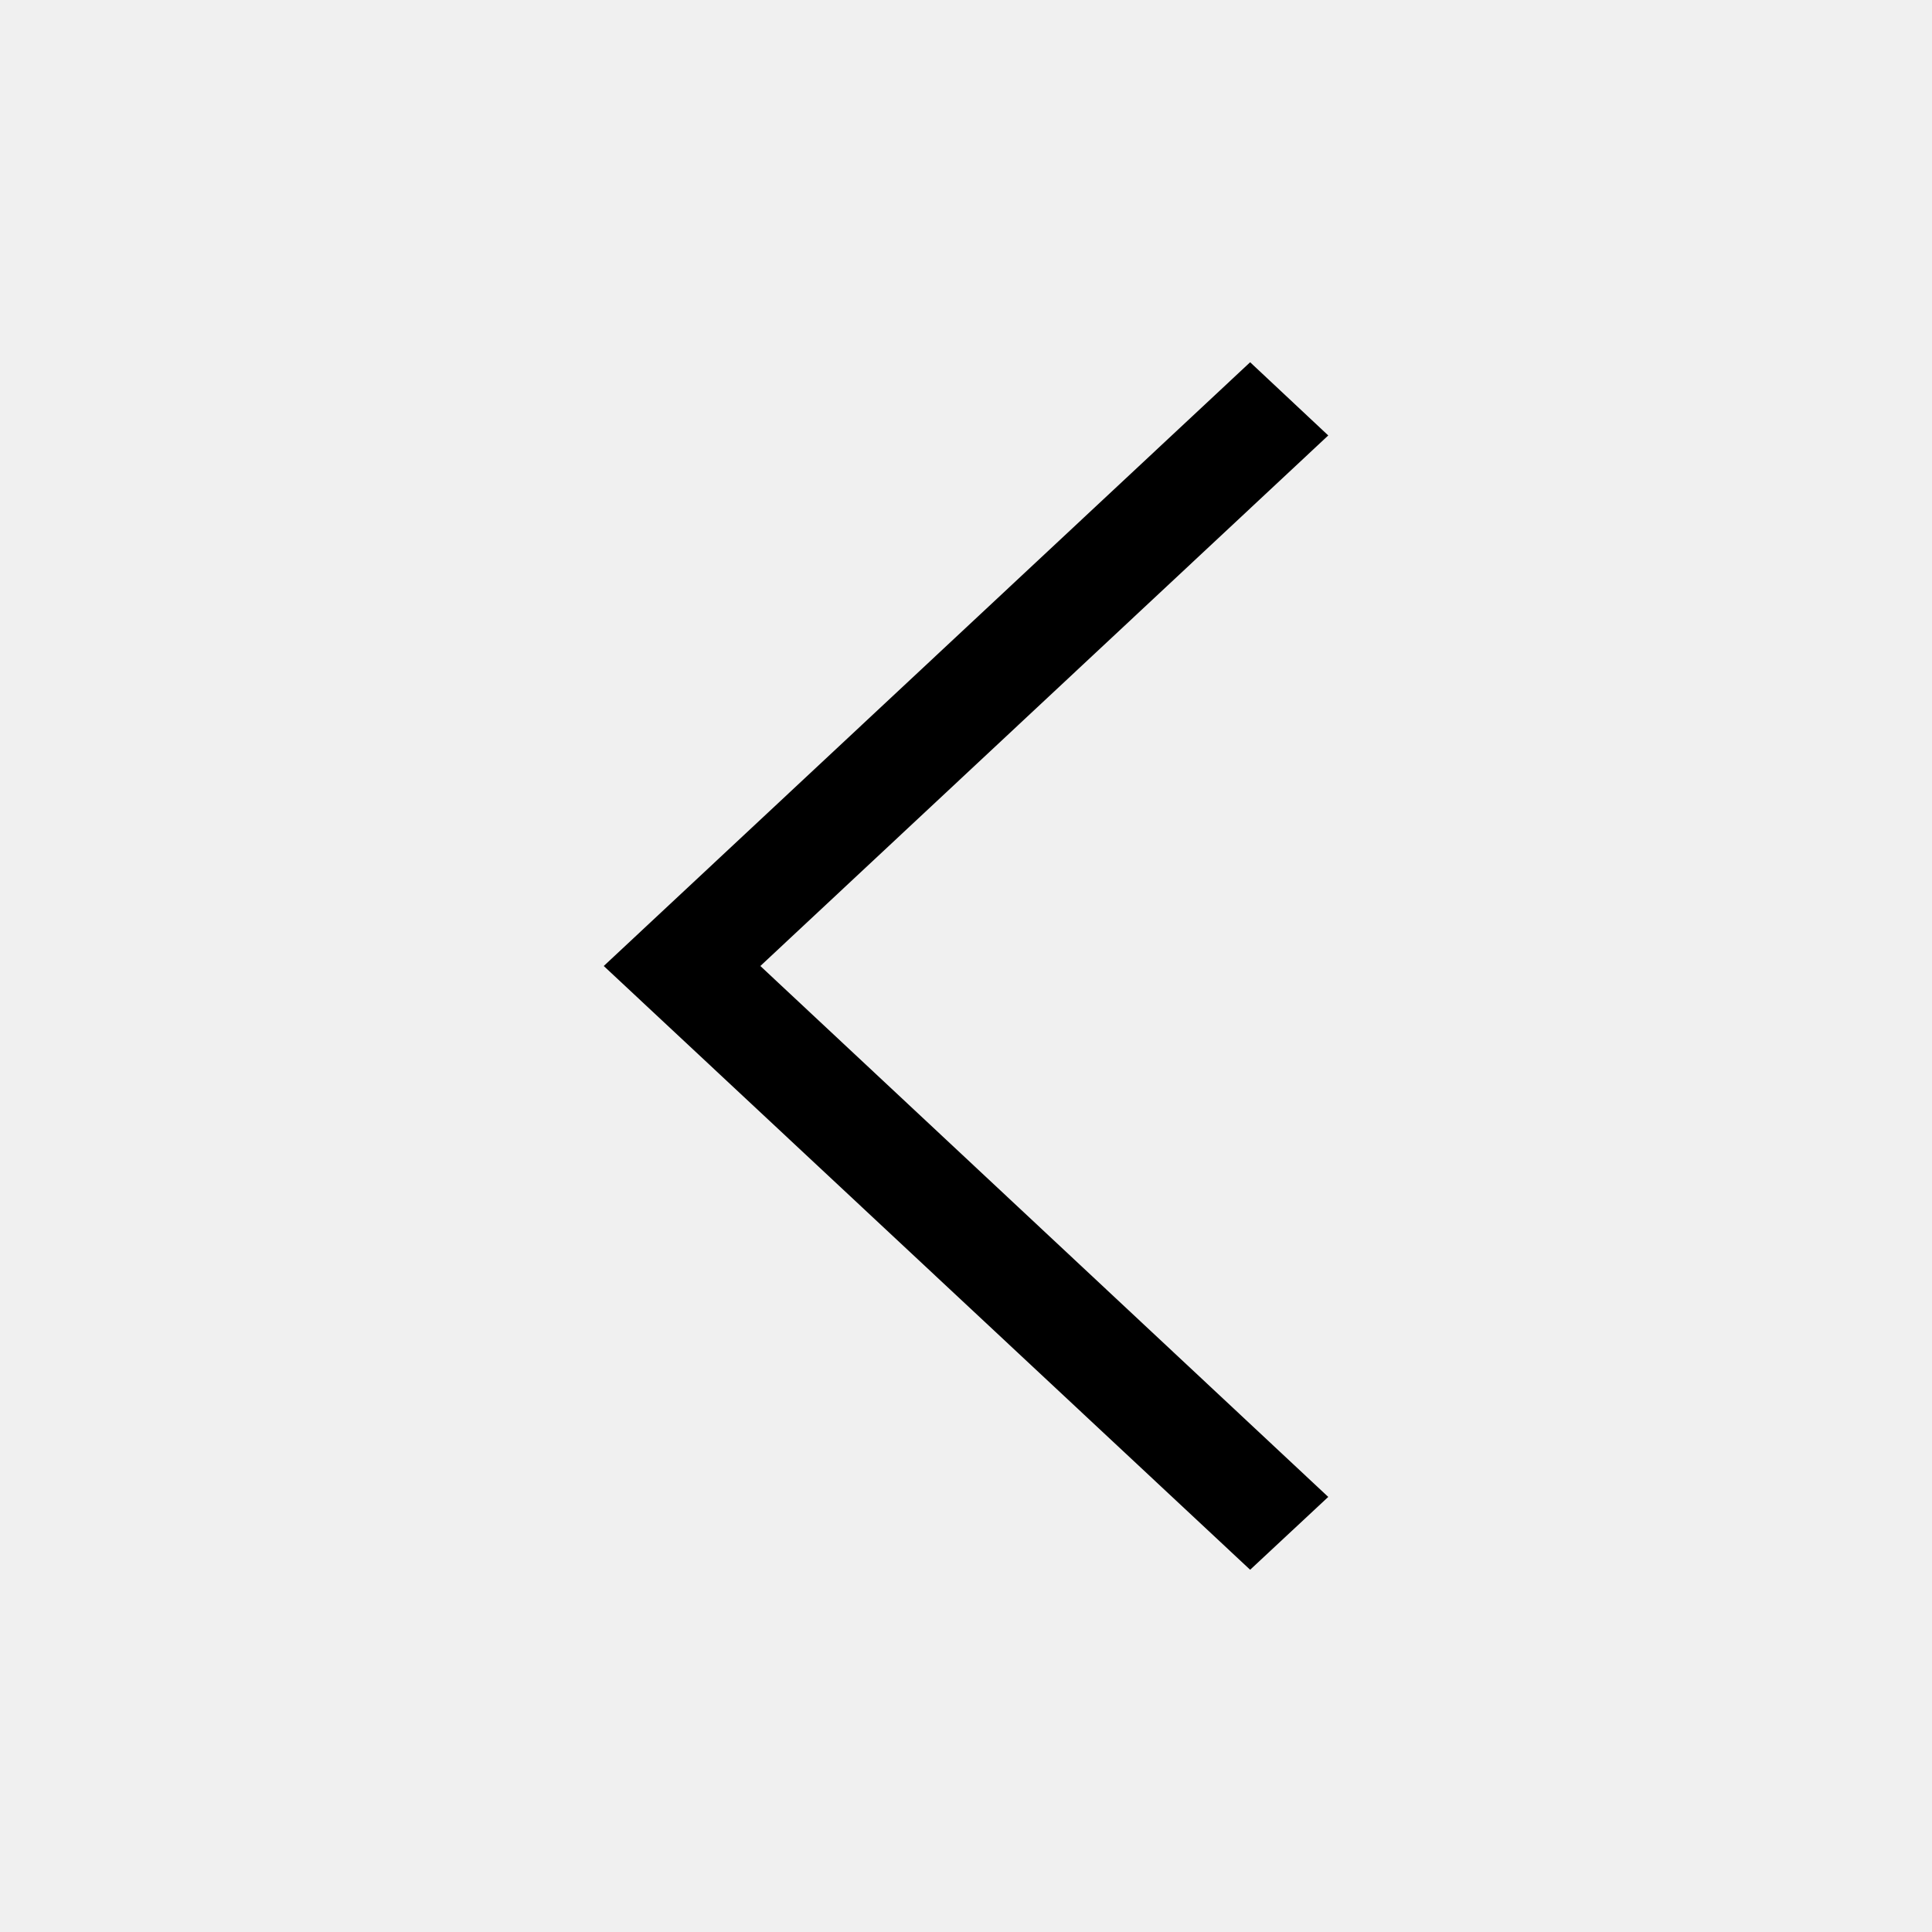
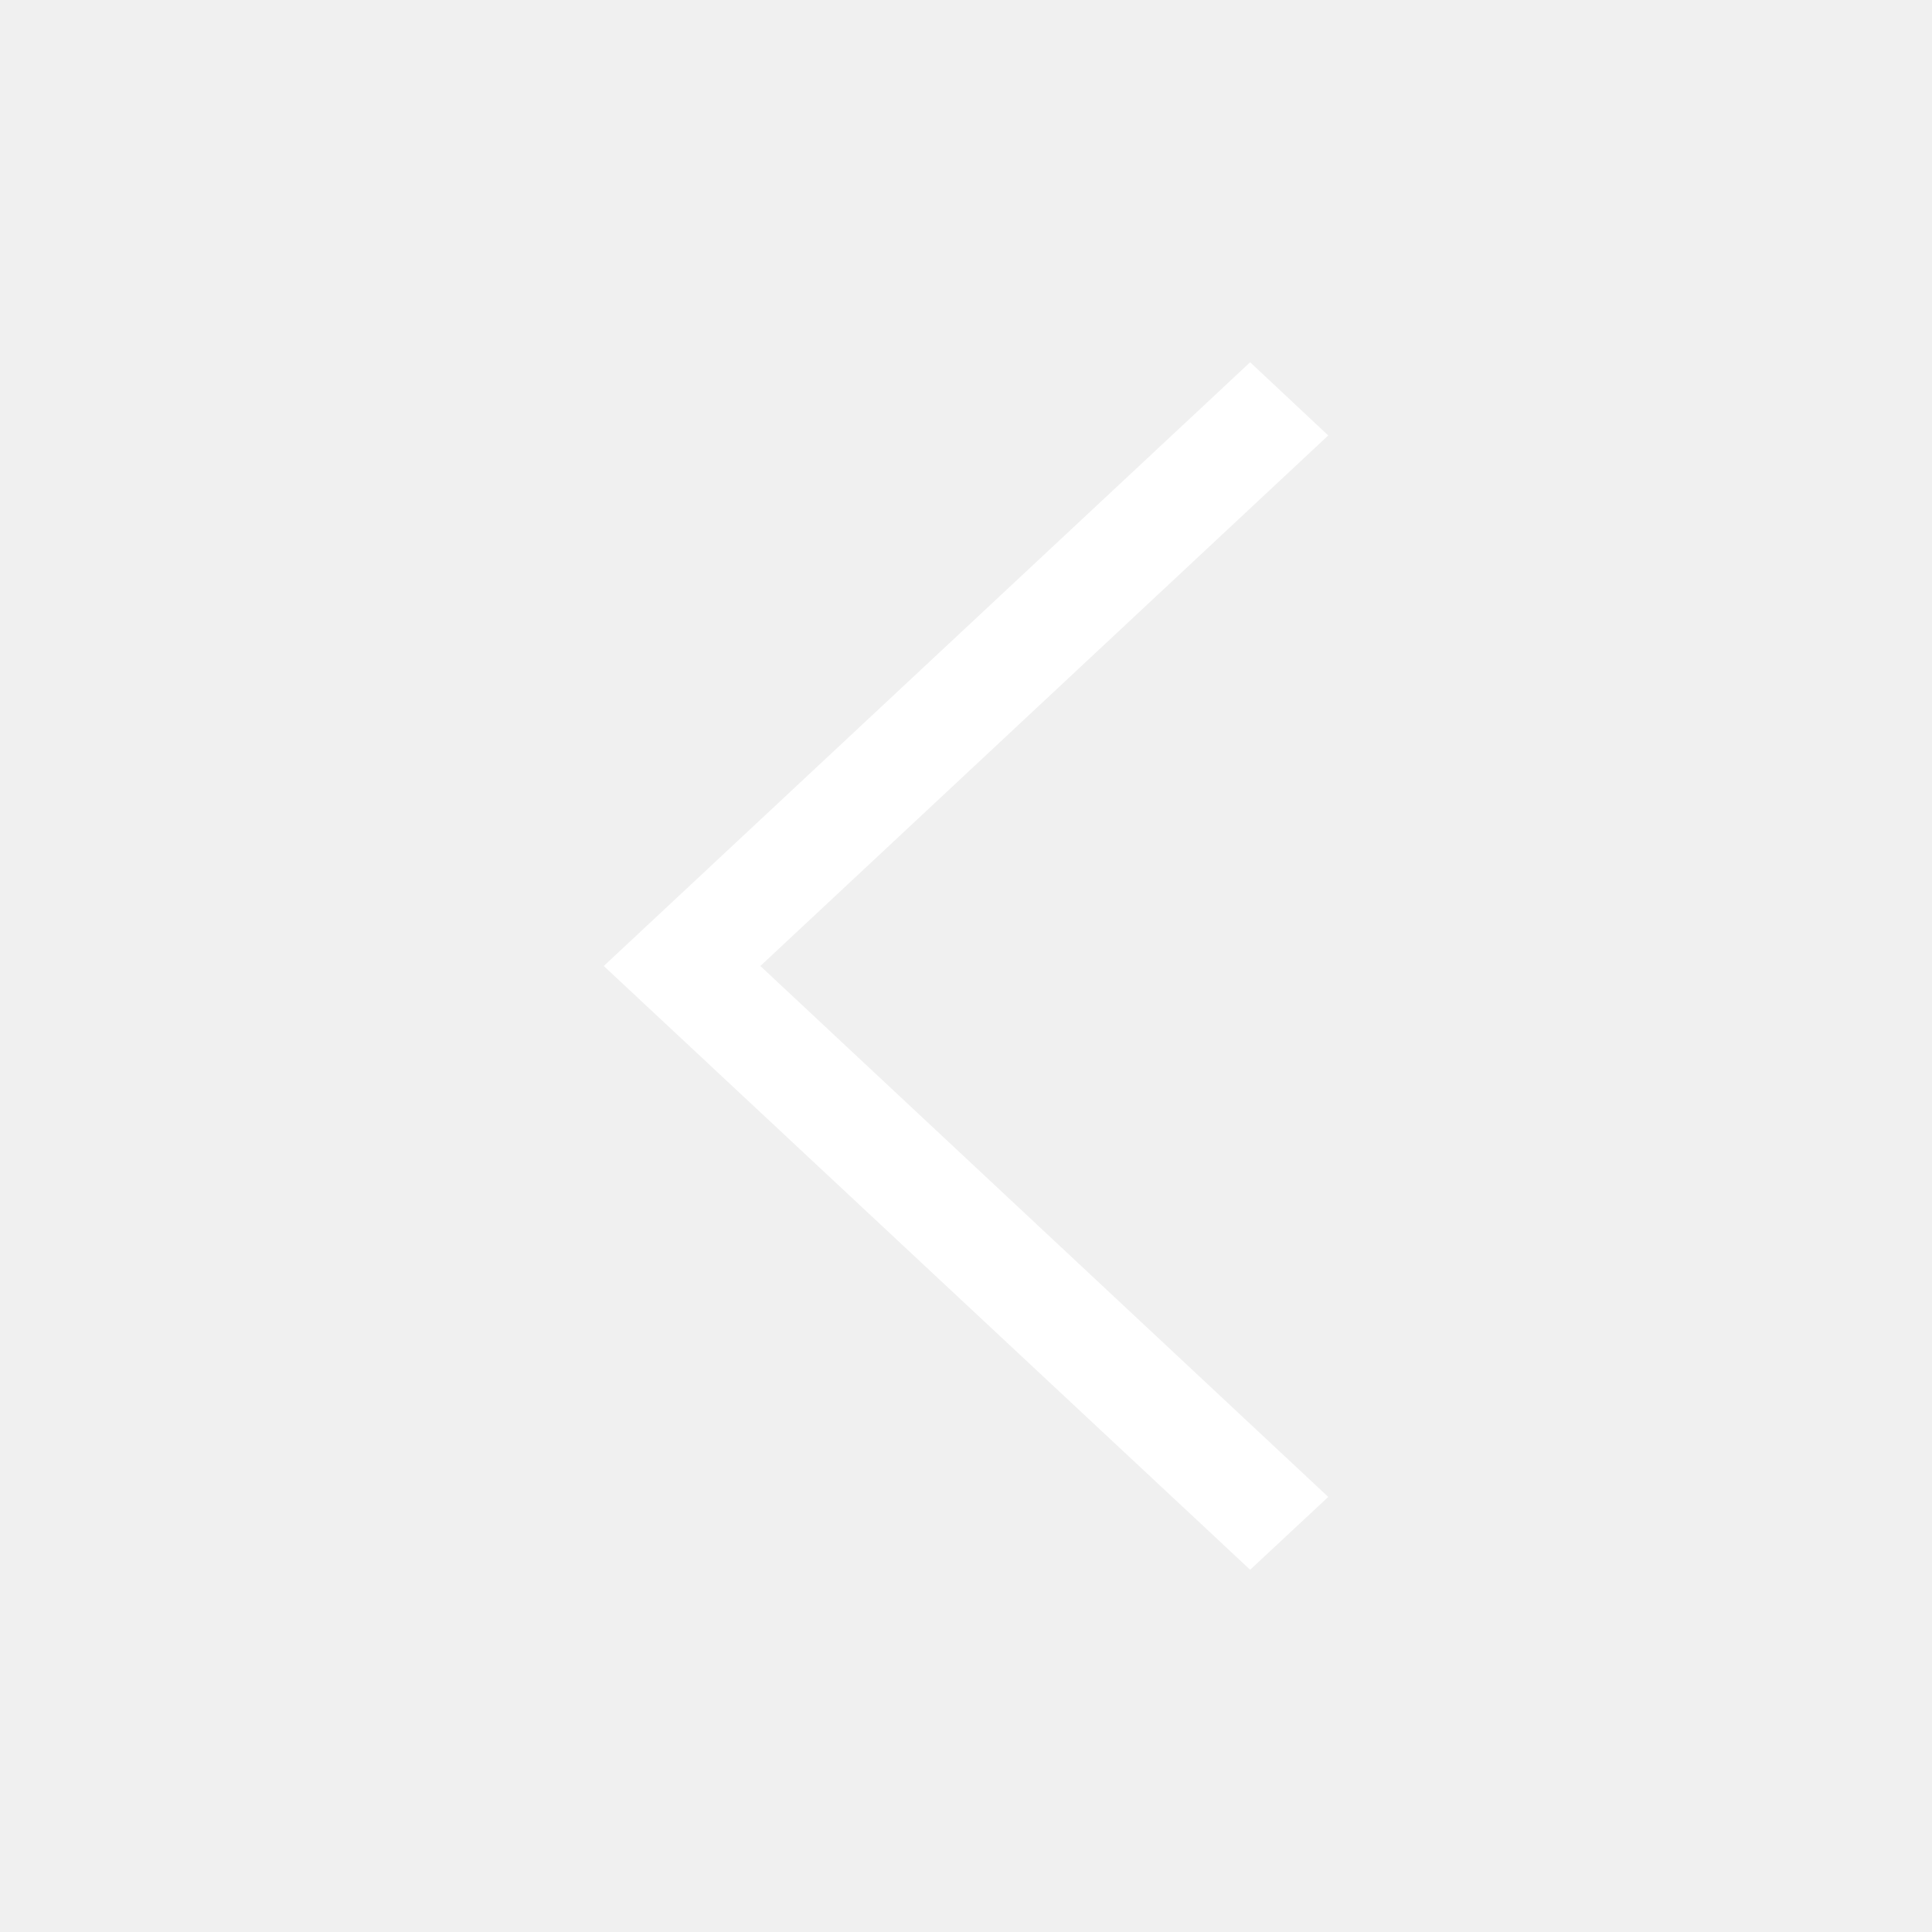
- <svg xmlns="http://www.w3.org/2000/svg" version="1.1" id="Layer_1" x="0px" y="0px" width="512px" height="512px" viewBox="0 0 512 512" style="enable-background:new 0 0 512 512;" xml:space="preserve">
+ <svg xmlns="http://www.w3.org/2000/svg" fill="#fff" version="1.1" id="Layer_1" x="0px" y="0px" width="512px" height="512px" viewBox="0 0 512 512" style="enable-background:new 0 0 512 512;" xml:space="preserve">
  <polygon points="352,115.4 331.3,96 160,256 331.3,416 352,396.7 201.5,256 " />
</svg>
